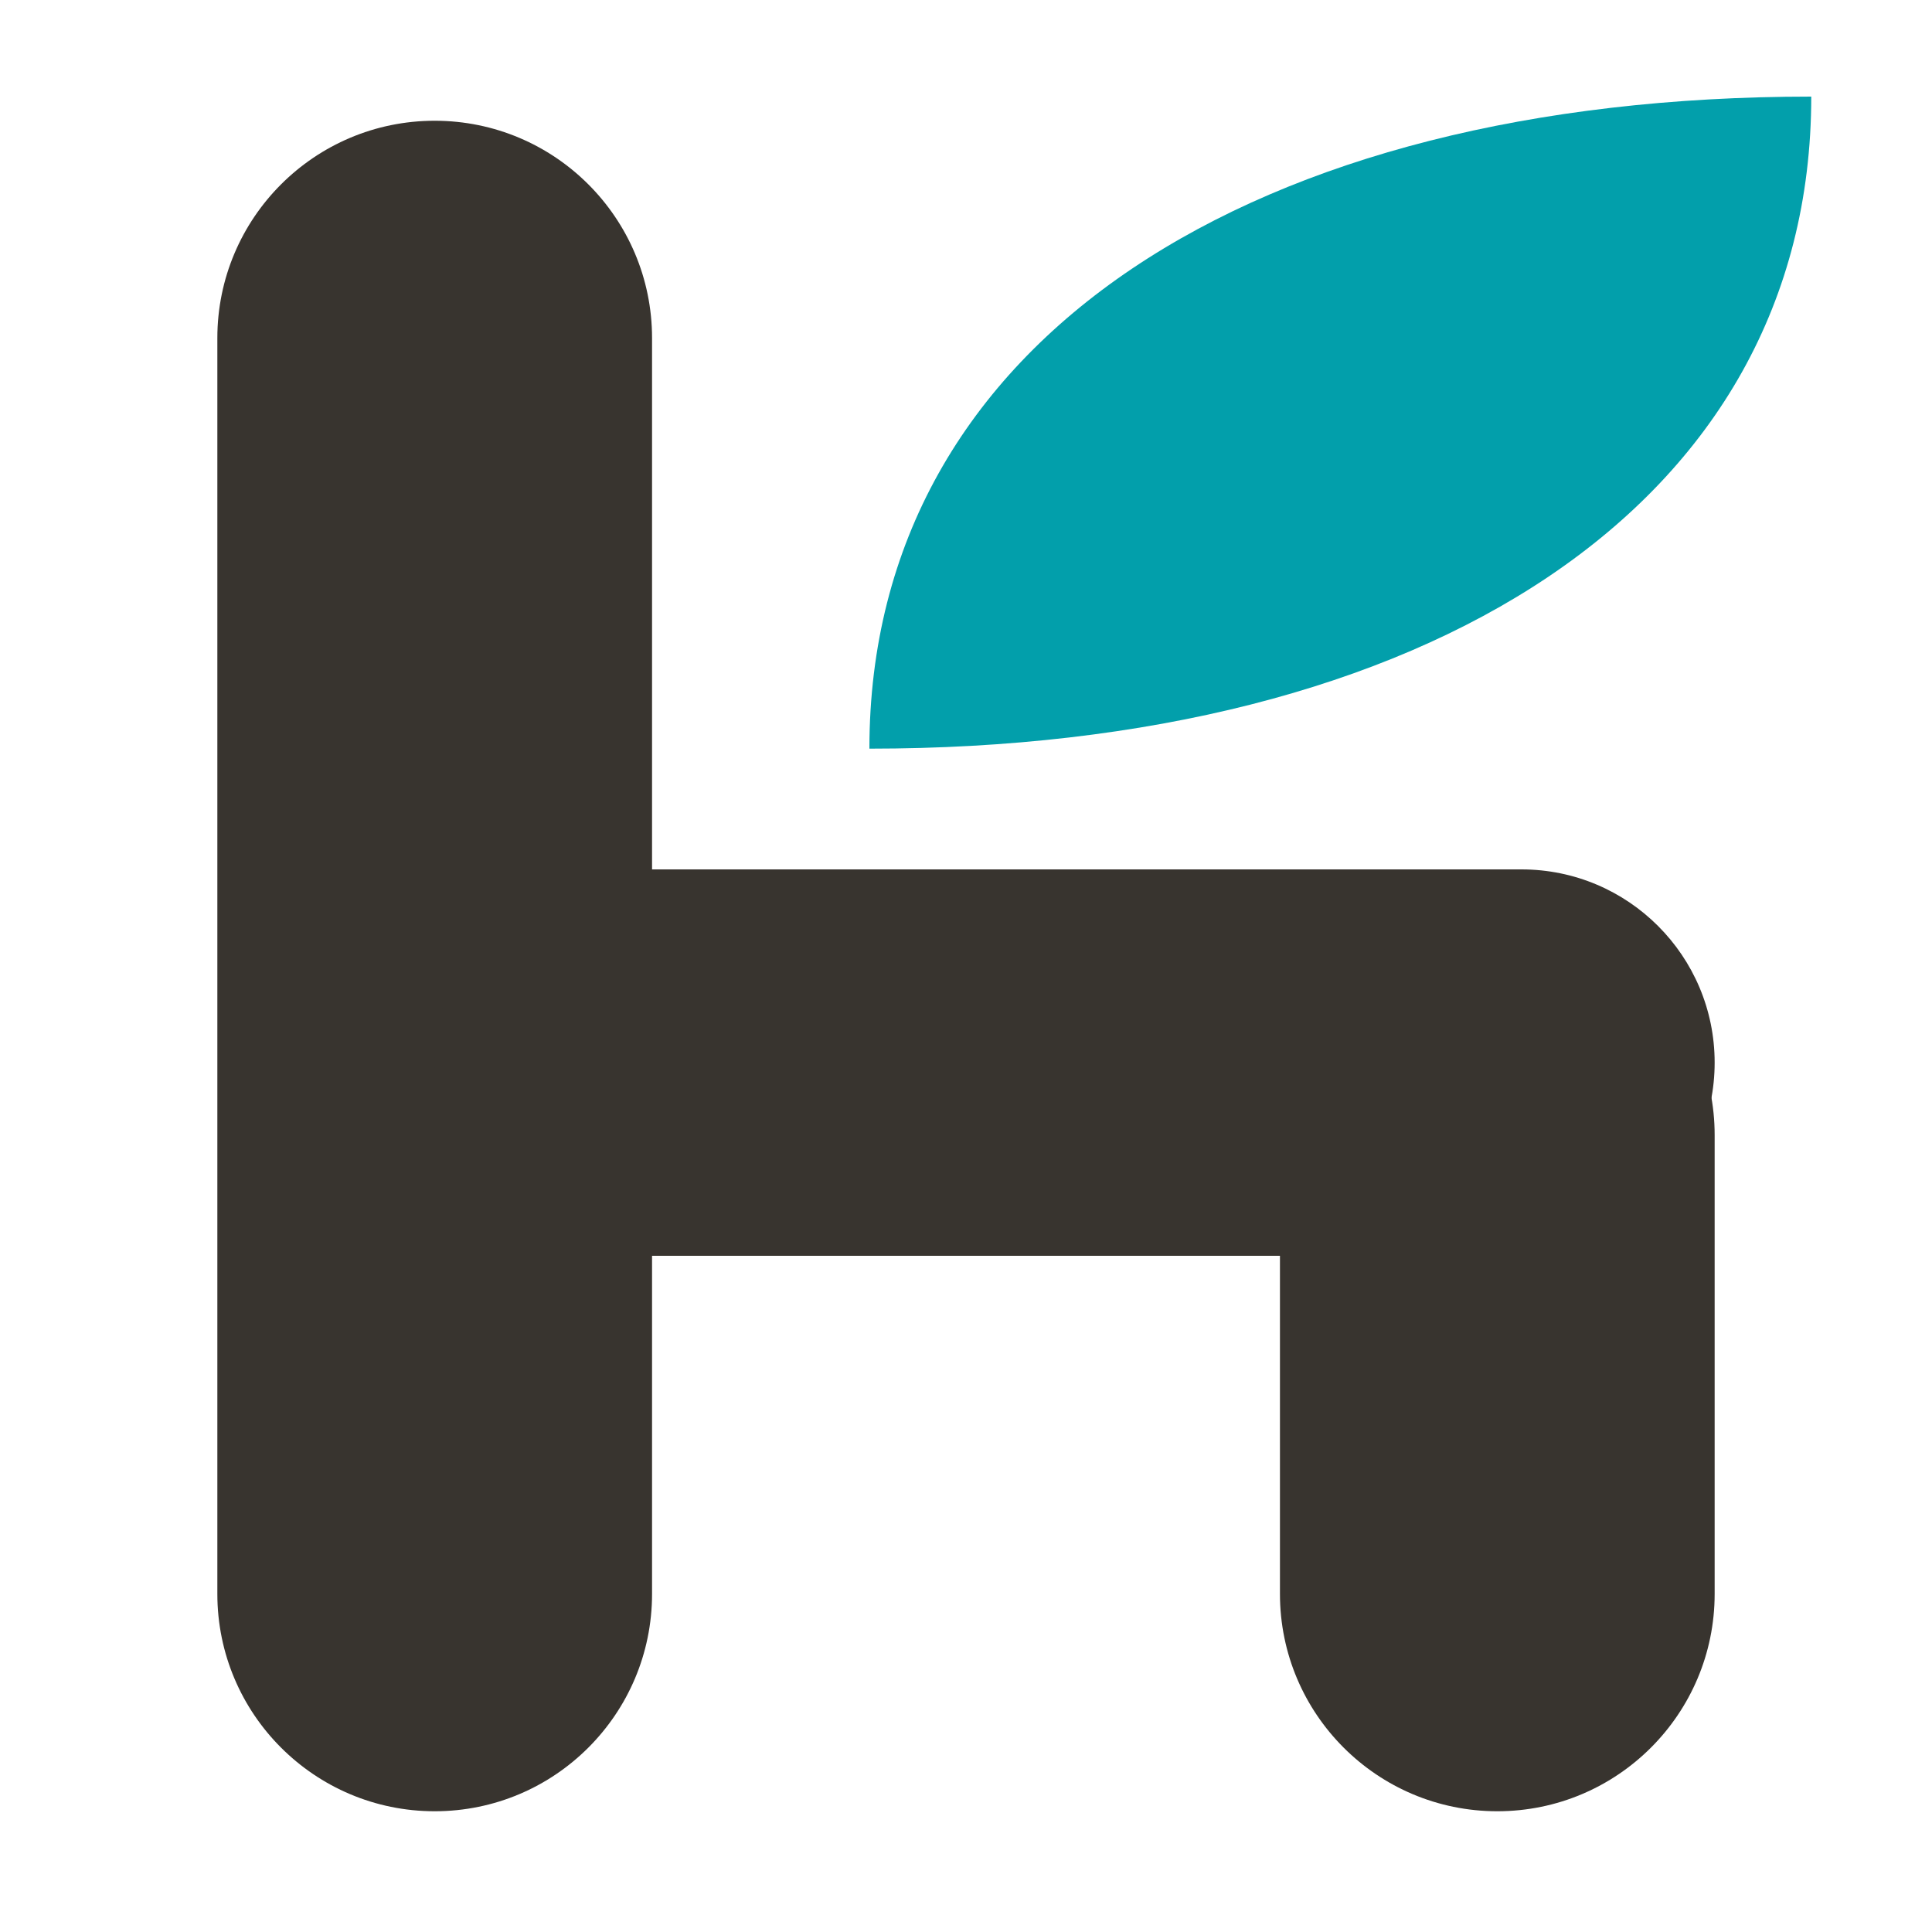
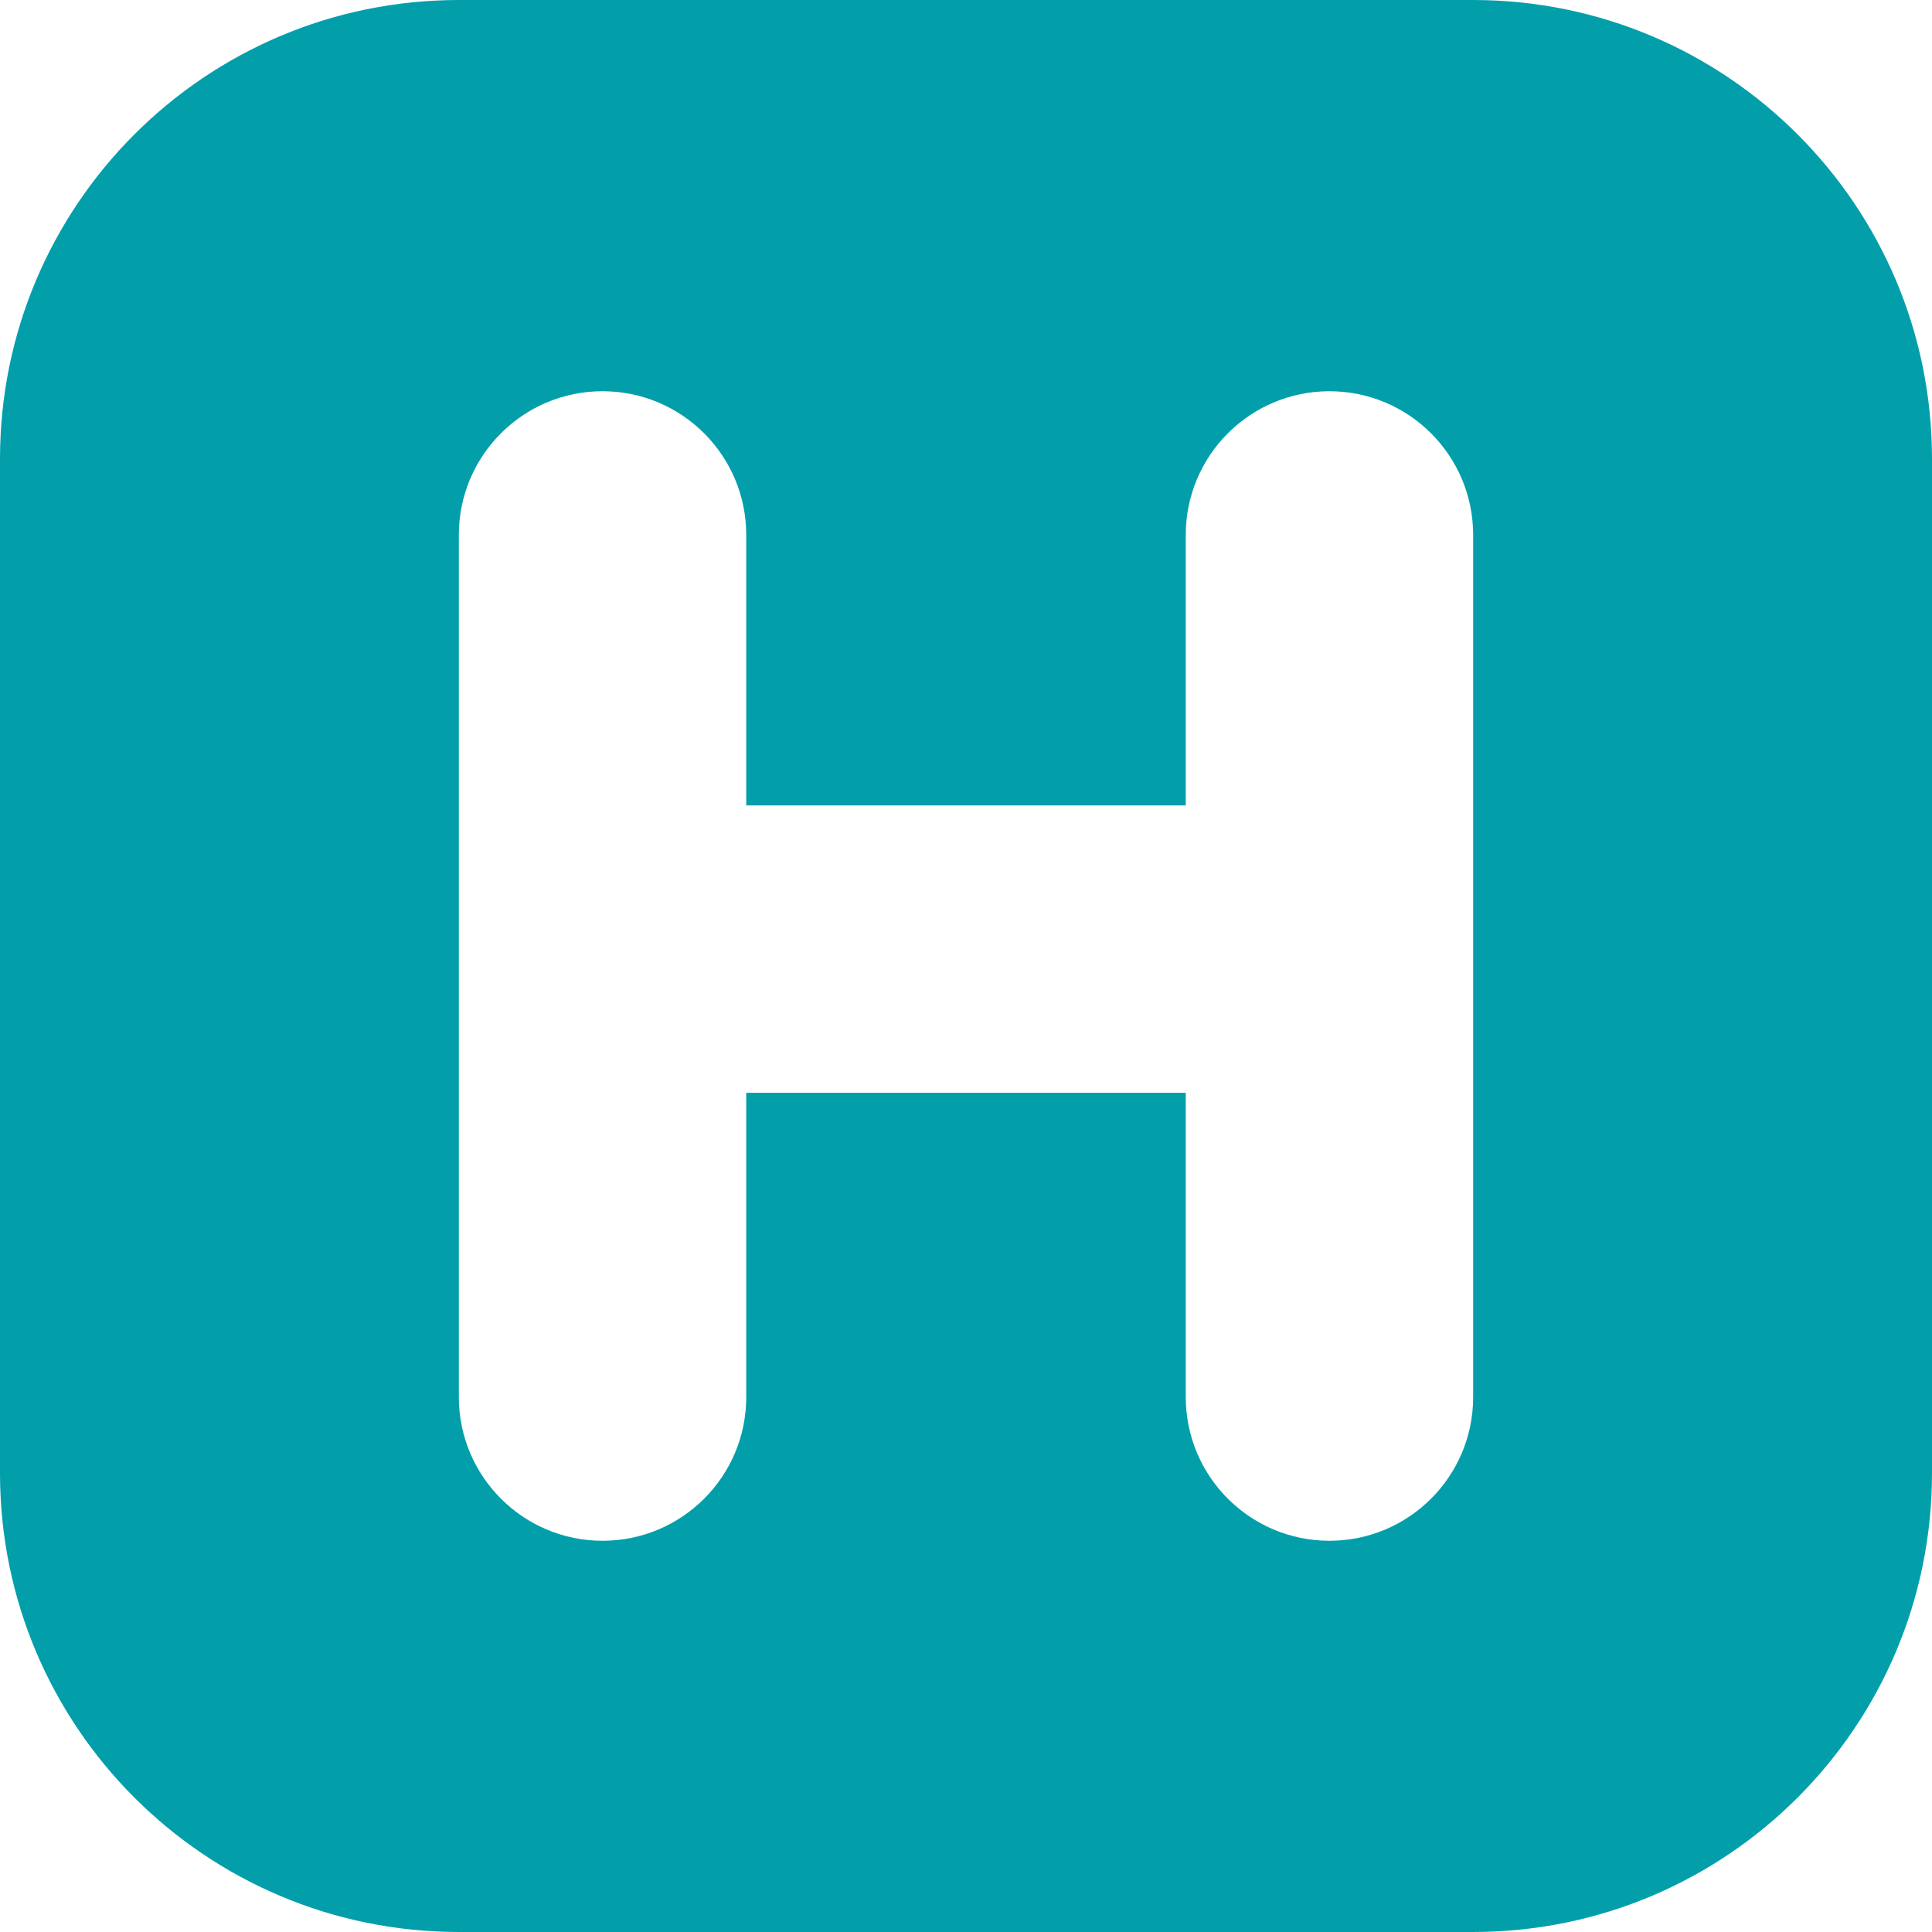
<svg xmlns="http://www.w3.org/2000/svg" viewBox="0 0 160 160">
  <style>
-     .base { fill: #38342f; }
-     .leaf { fill: #029fab; }
+     .mark { fill: #029fab; }
    @media (prefers-color-scheme: dark) {
-       .base { fill: #ede6da; }
-       .leaf { fill: #0ea5bd; }
+       .mark { fill: #0ea5bd; }
    }
  </style>
-   <rect class="base" x="18" y="10" width="36" height="140" rx="18" />
-   <rect class="base" x="36" y="72" width="106" height="32" rx="16" />
-   <rect class="base" x="106" y="76" width="36" height="74" rx="18" />
-   <path class="leaf" d="M72 62C72 28 104 8 150 8C150 42 118 62 72 62Z" />
+   <path class="mark" fill-rule="evenodd" d="M38 0H122A38 38 0 0 1 160 38V122A38 38 0 0 1 122 160H38A38 38 0 0 1 0 122V38A38 38 0 0 1 38 0ZM49.9 32.4A11.9 11.9 0 0 1 61.8 44.3V66.7H98.2V44.3A11.9 11.9 0 0 1 122 44.3V115.7A11.9 11.9 0 0 1 98.2 115.7V90.5H61.8V115.7A11.9 11.9 0 0 1 38 115.7V44.3A11.9 11.9 0 0 1 49.9 32.4Z" />
</svg>
